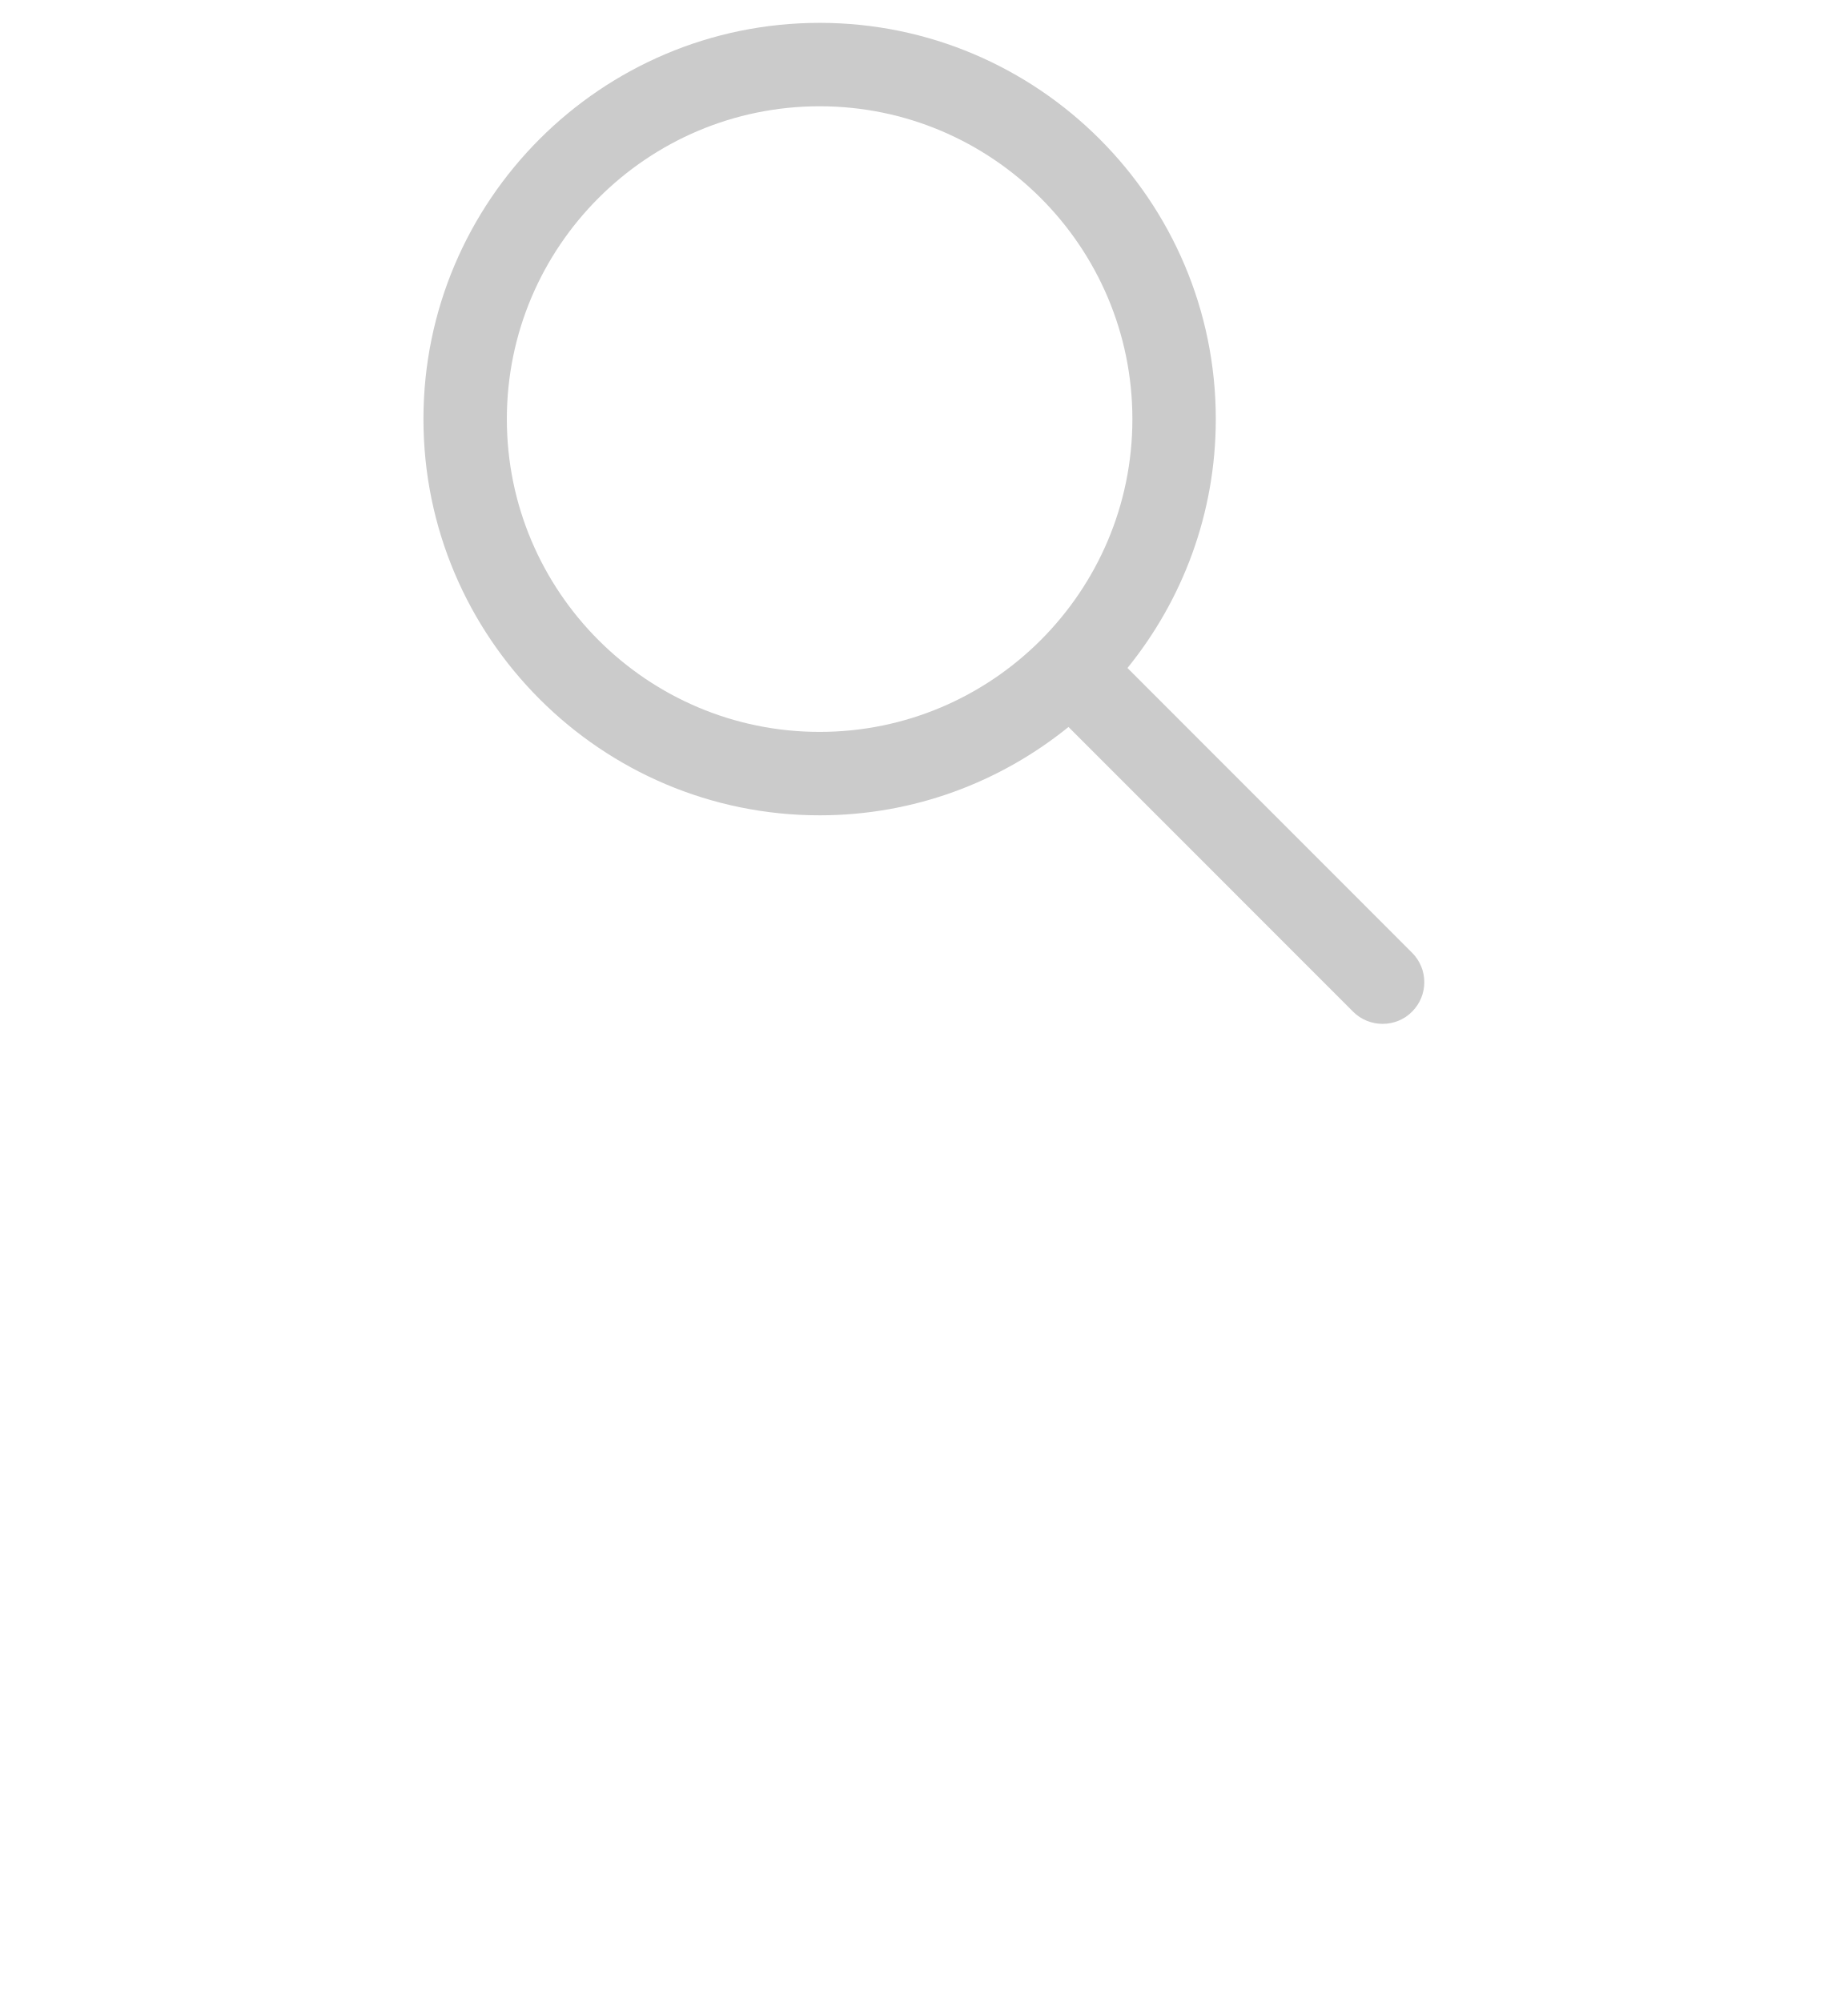
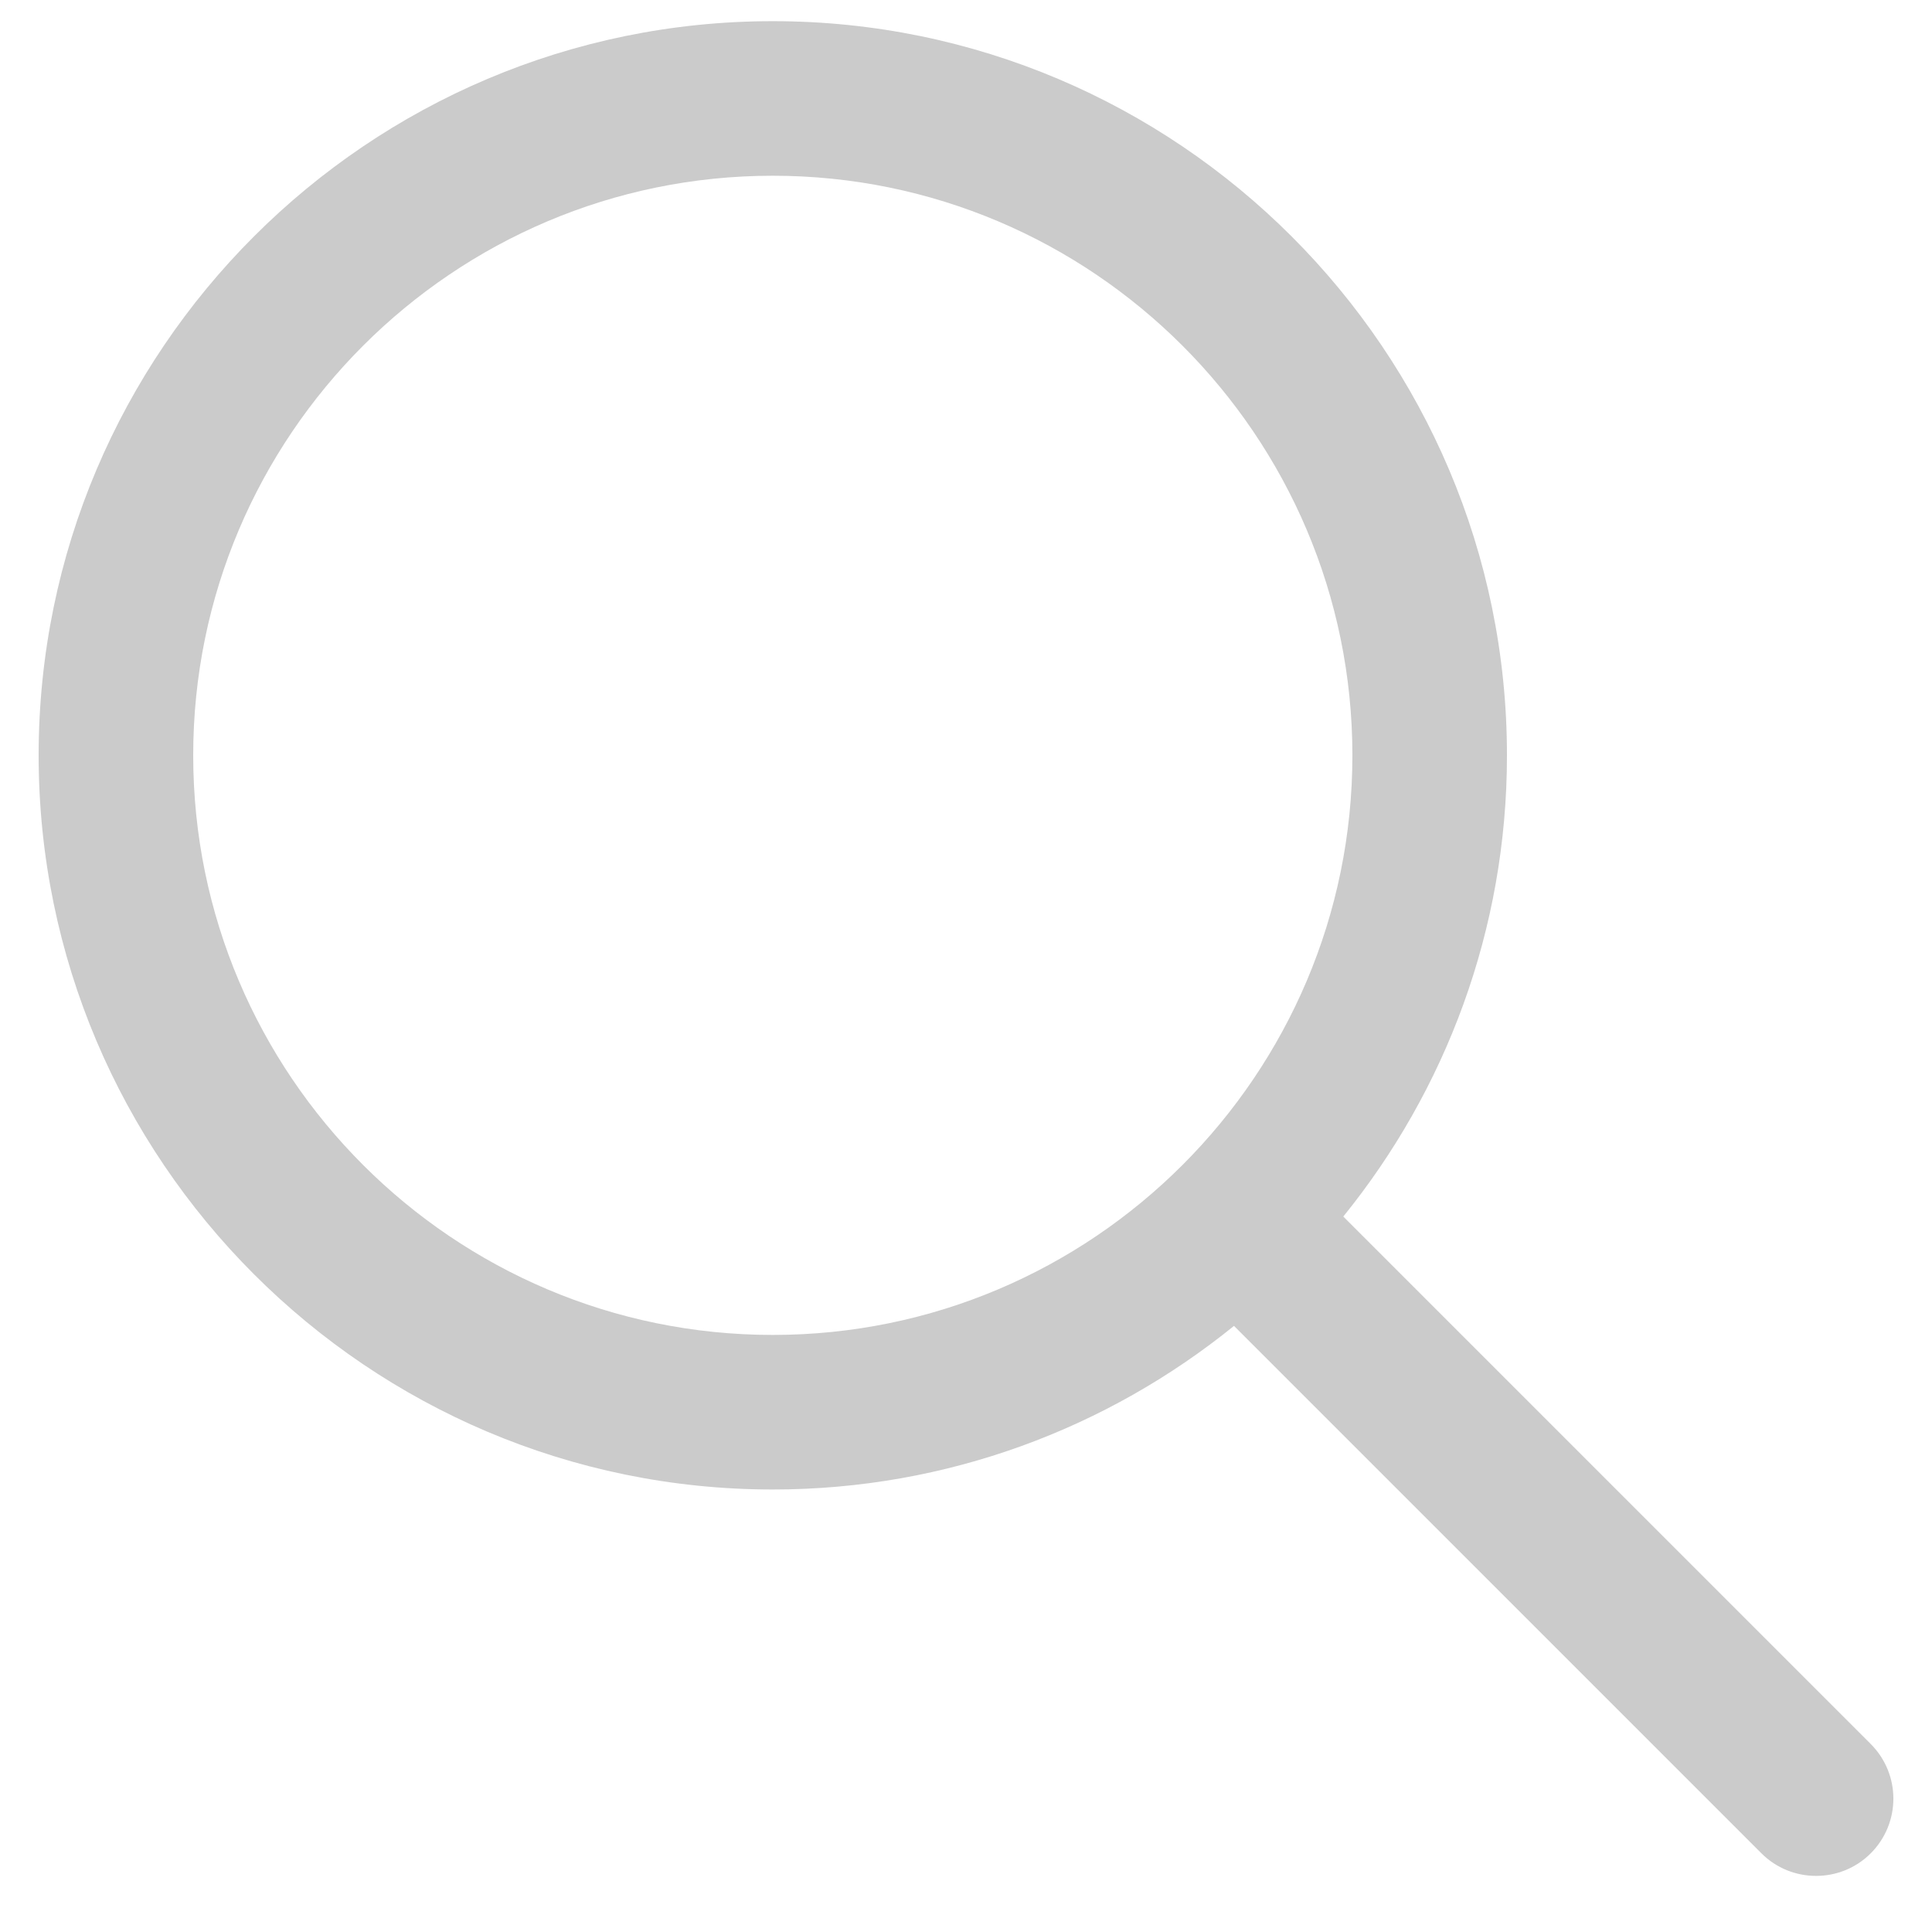
- <svg xmlns="http://www.w3.org/2000/svg" width="12" height="13" viewBox="0 0 12 24" fill="none">
-   <path id="Vector" d="M11.853 11.421L8.441 8.008C9.102 7.192 9.5 6.154 9.5 5.024C9.5 2.405 7.369 0.274 4.75 0.274C2.131 0.274 0 2.405 0 5.024C0 7.643 2.131 9.774 4.75 9.774C5.88 9.774 6.917 9.376 7.734 8.715L11.146 12.128C11.244 12.226 11.372 12.274 11.5 12.274C11.628 12.274 11.756 12.226 11.853 12.128C12.049 11.932 12.049 11.617 11.853 11.421ZM4.75 8.774C2.682 8.774 1 7.092 1 5.024C1 2.956 2.682 1.274 4.75 1.274C6.818 1.274 8.5 2.956 8.5 5.024C8.5 7.092 6.818 8.774 4.75 8.774Z" fill="#CBCBCB" />
+ <svg xmlns="http://www.w3.org/2000/svg" width="24" height="24" viewBox="0 0 24 25" fill="none">
+   <path d="M23.707 22.567L16.882 15.742C18.204 14.11 19 12.034 19 9.774C19 4.536 14.738 0.274 9.5 0.274C4.262 0.274 0 4.536 0 9.774C0 15.012 4.262 19.274 9.5 19.274C11.76 19.274 13.835 18.479 15.468 17.157L22.293 23.982C22.488 24.177 22.744 24.274 23 24.274C23.256 24.274 23.512 24.177 23.707 23.982C24.098 23.59 24.098 22.959 23.707 22.567ZM9.5 17.274C5.364 17.274 2 13.911 2 9.774C2 5.638 5.364 2.274 9.5 2.274C13.636 2.274 17 5.638 17 9.774C17 13.911 13.636 17.274 9.5 17.274Z" fill="#CBCBCB" />
</svg>
